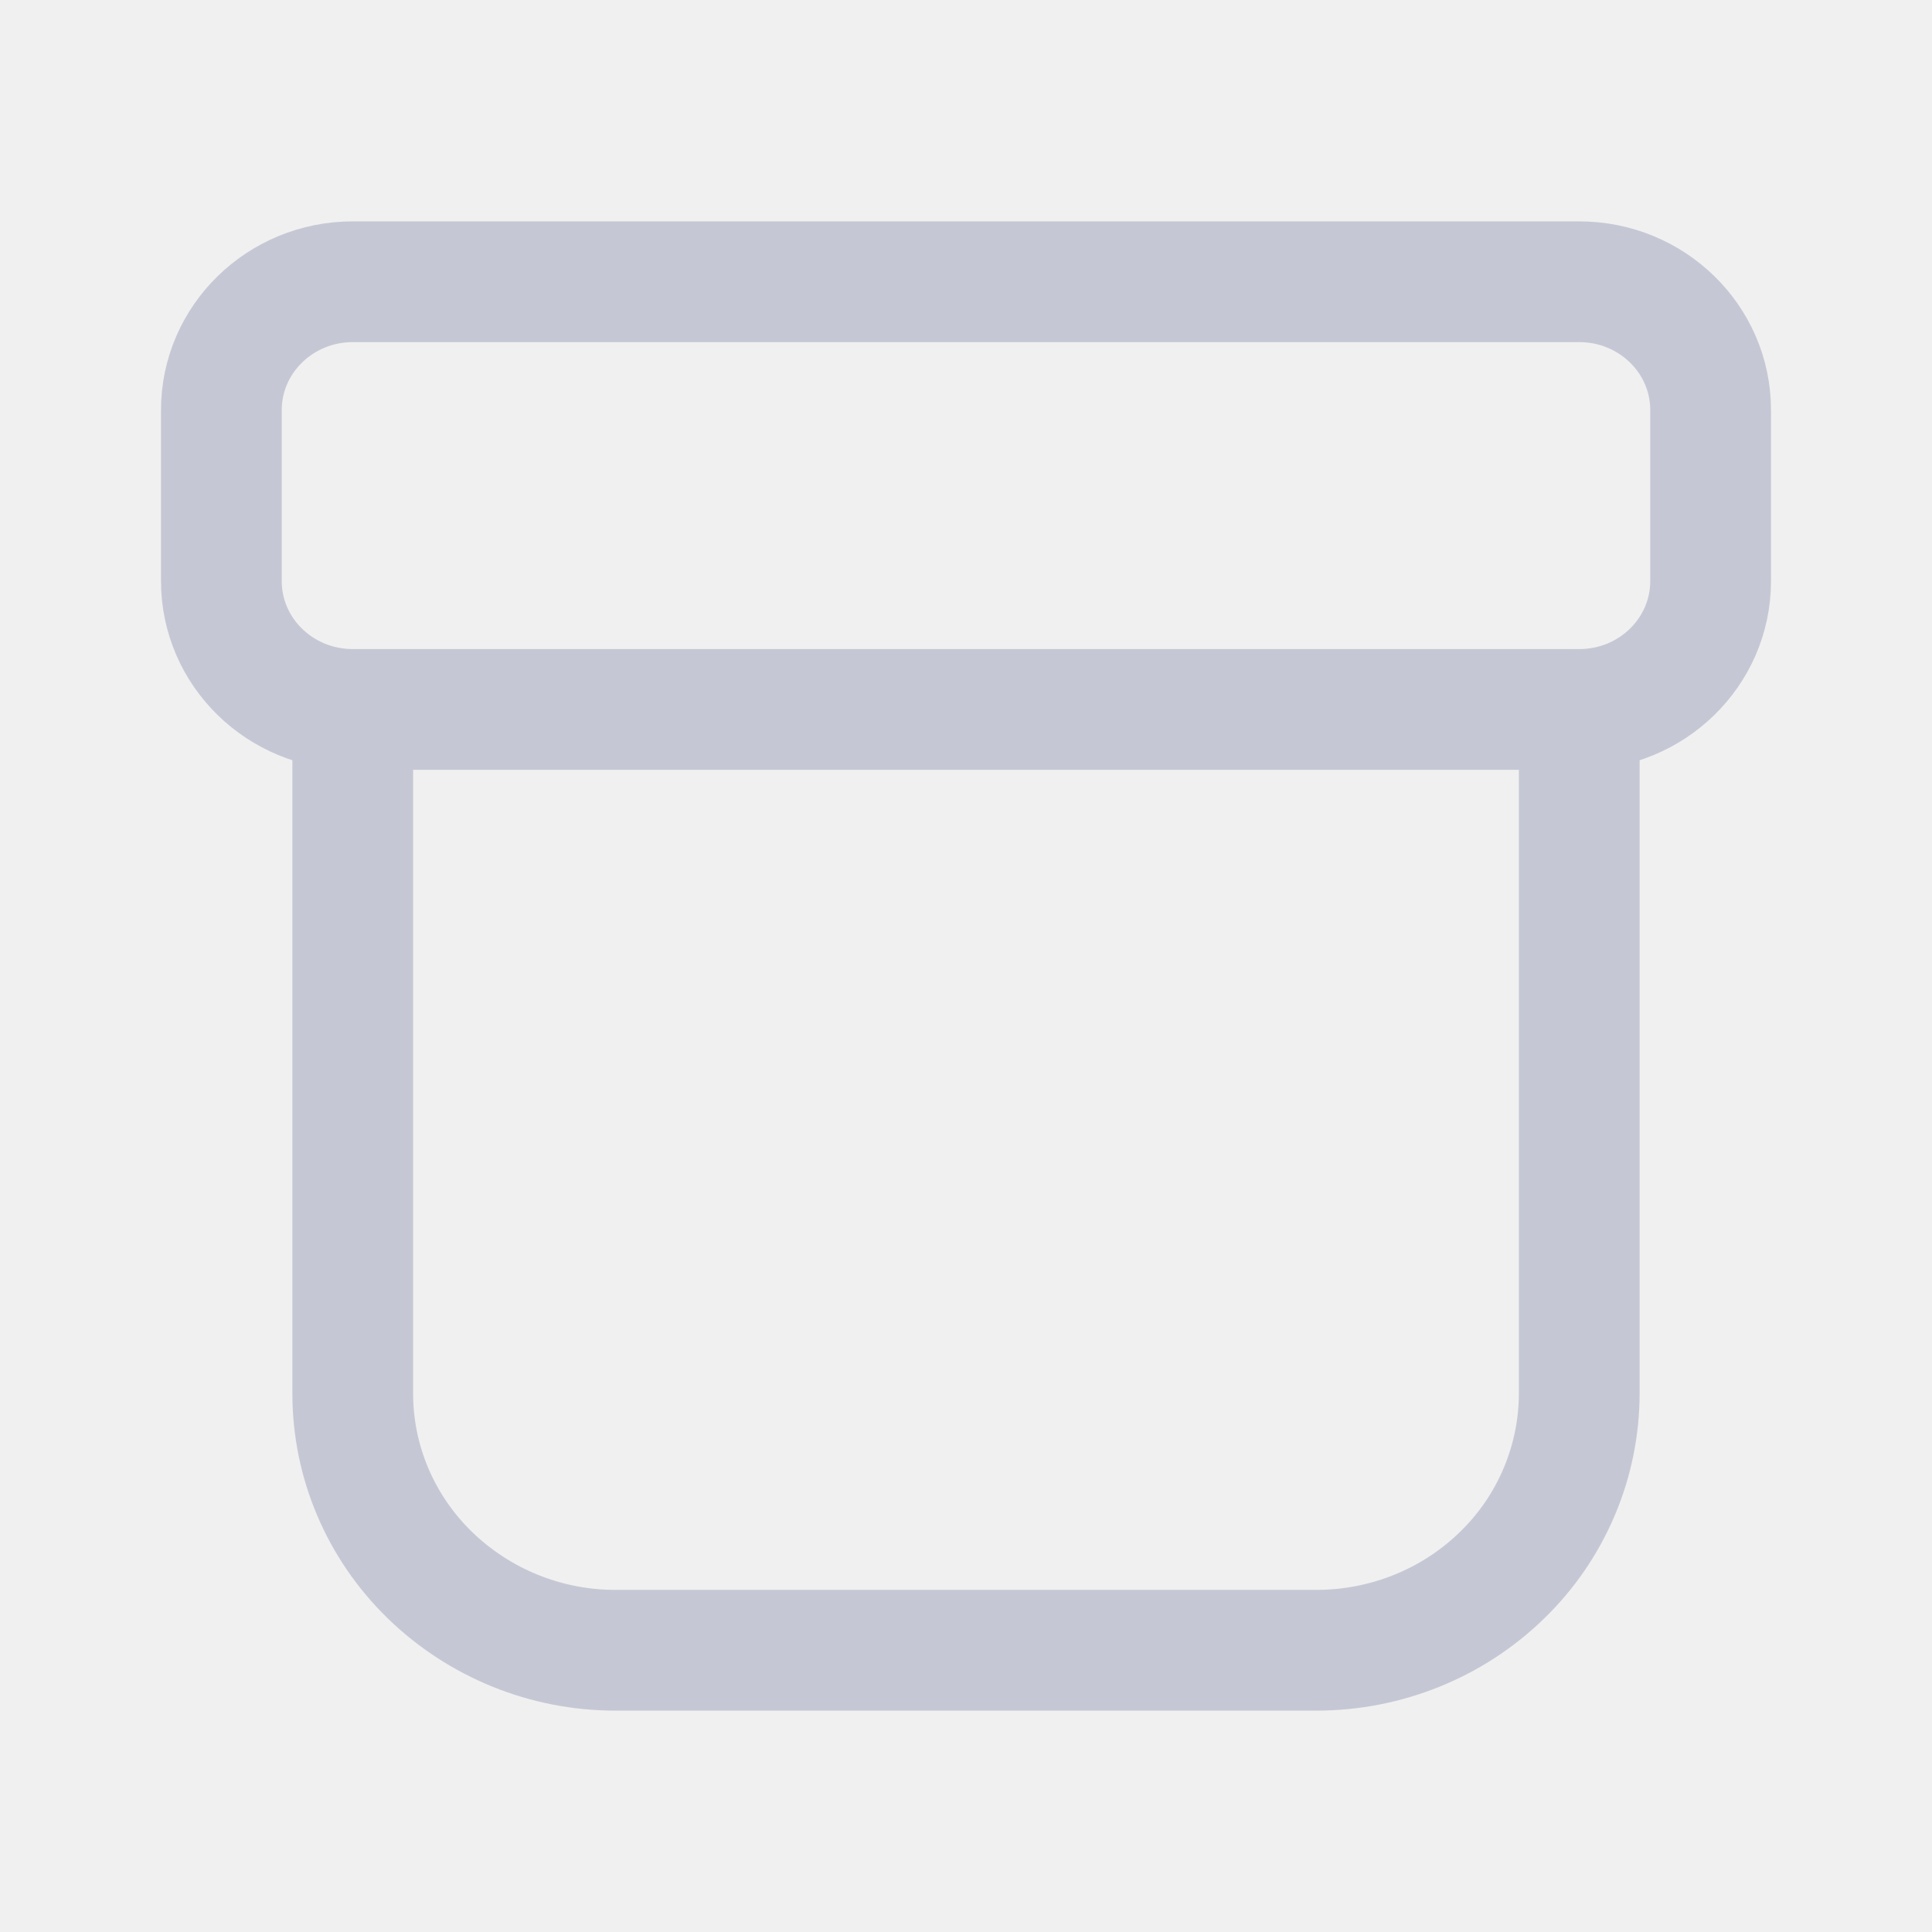
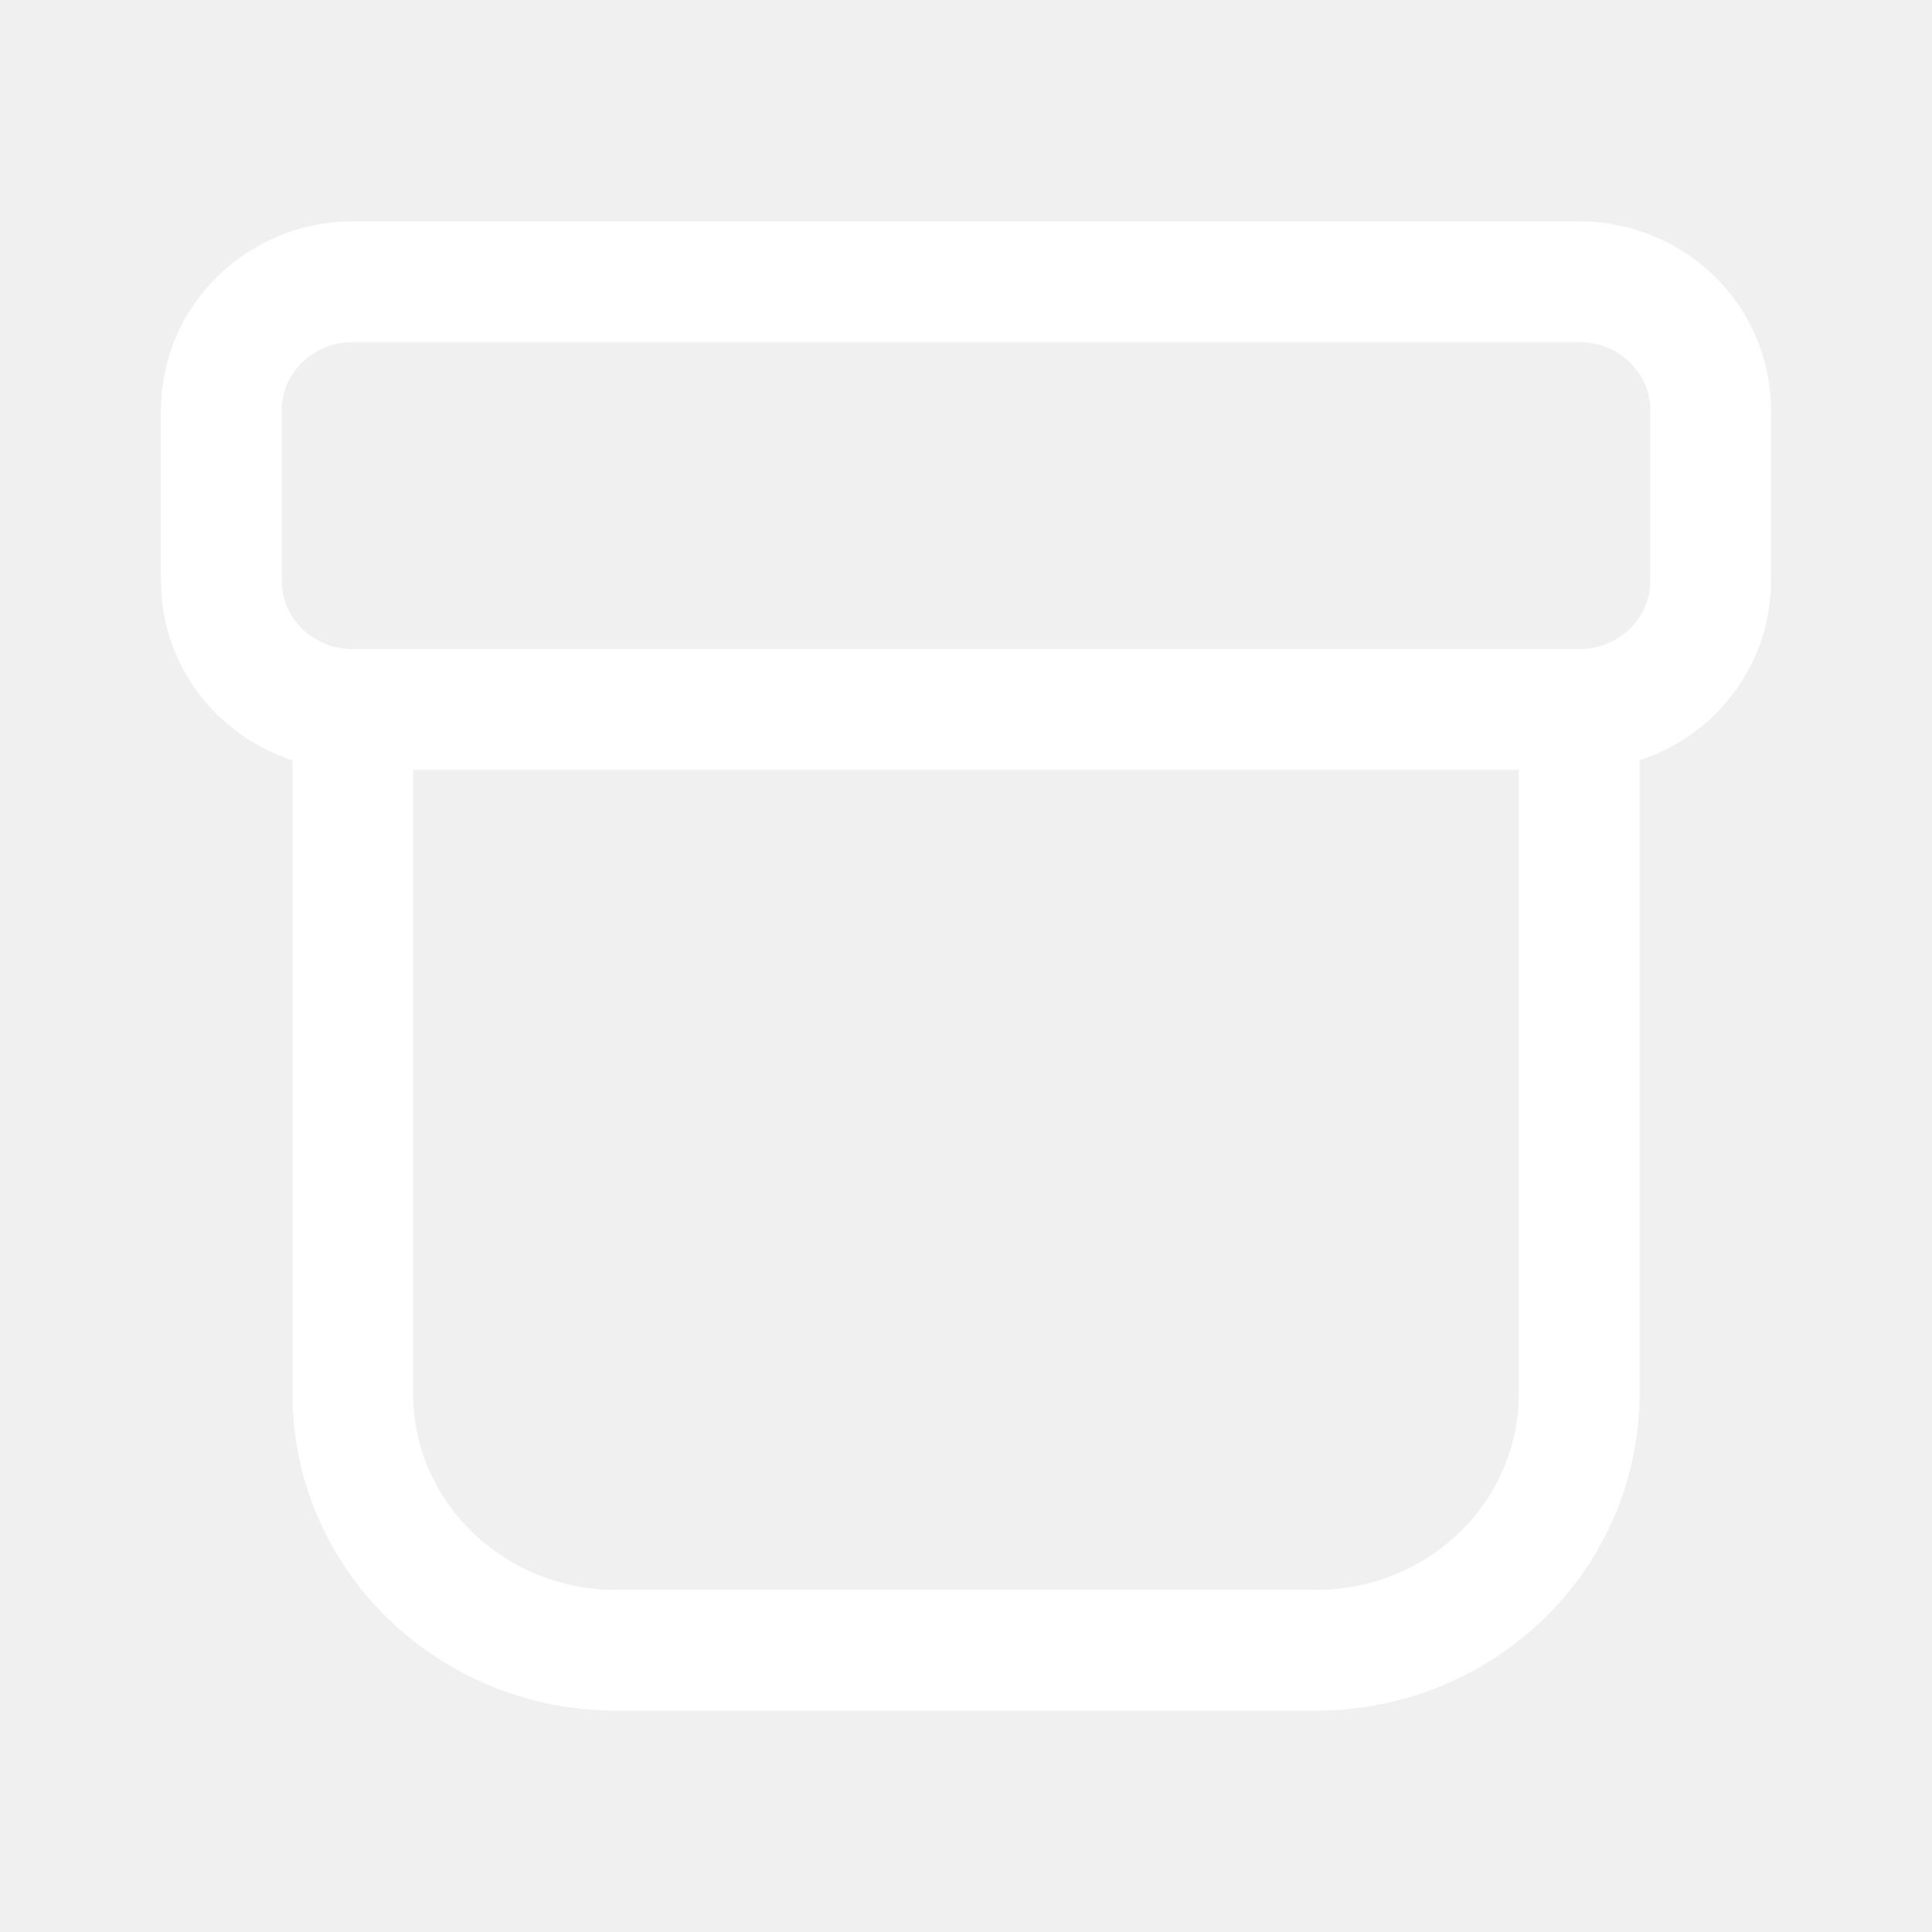
<svg xmlns="http://www.w3.org/2000/svg" width="24" height="24" viewBox="0 0 24 24" fill="none">
-   <path d="M4.382 8.813V17.313C4.382 18.158 4.726 18.969 5.339 19.566C5.957 20.166 6.785 20.501 7.647 20.5H16.353C17.219 20.5 18.049 20.164 18.661 19.566C18.963 19.273 19.203 18.923 19.367 18.536C19.532 18.149 19.617 17.733 19.618 17.313V8.813M4.382 8.813C3.48 8.813 2.75 8.099 2.75 7.219V5.094C2.75 4.214 3.481 3.5 4.382 3.5H19.618C20.52 3.5 21.25 4.214 21.25 5.094V7.219C21.25 8.099 20.519 8.813 19.618 8.813M4.382 8.813H19.618" stroke="#C5C8D4" stroke-width="1.5" stroke-linecap="round" stroke-linejoin="round" />
+   <path d="M4.382 8.813V17.313C4.382 18.158 4.726 18.969 5.339 19.566C5.957 20.166 6.785 20.501 7.647 20.5H16.353C17.219 20.5 18.049 20.164 18.661 19.566C18.963 19.273 19.203 18.923 19.367 18.536C19.532 18.149 19.617 17.733 19.618 17.313V8.813M4.382 8.813C3.48 8.813 2.75 8.099 2.75 7.219V5.094C2.75 4.214 3.481 3.5 4.382 3.5H19.618C20.52 3.5 21.25 4.214 21.25 5.094V7.219C21.25 8.099 20.519 8.813 19.618 8.813M4.382 8.813H19.618" stroke="white" stroke-width="1.5" stroke-linecap="round" stroke-linejoin="round" />
</svg>
